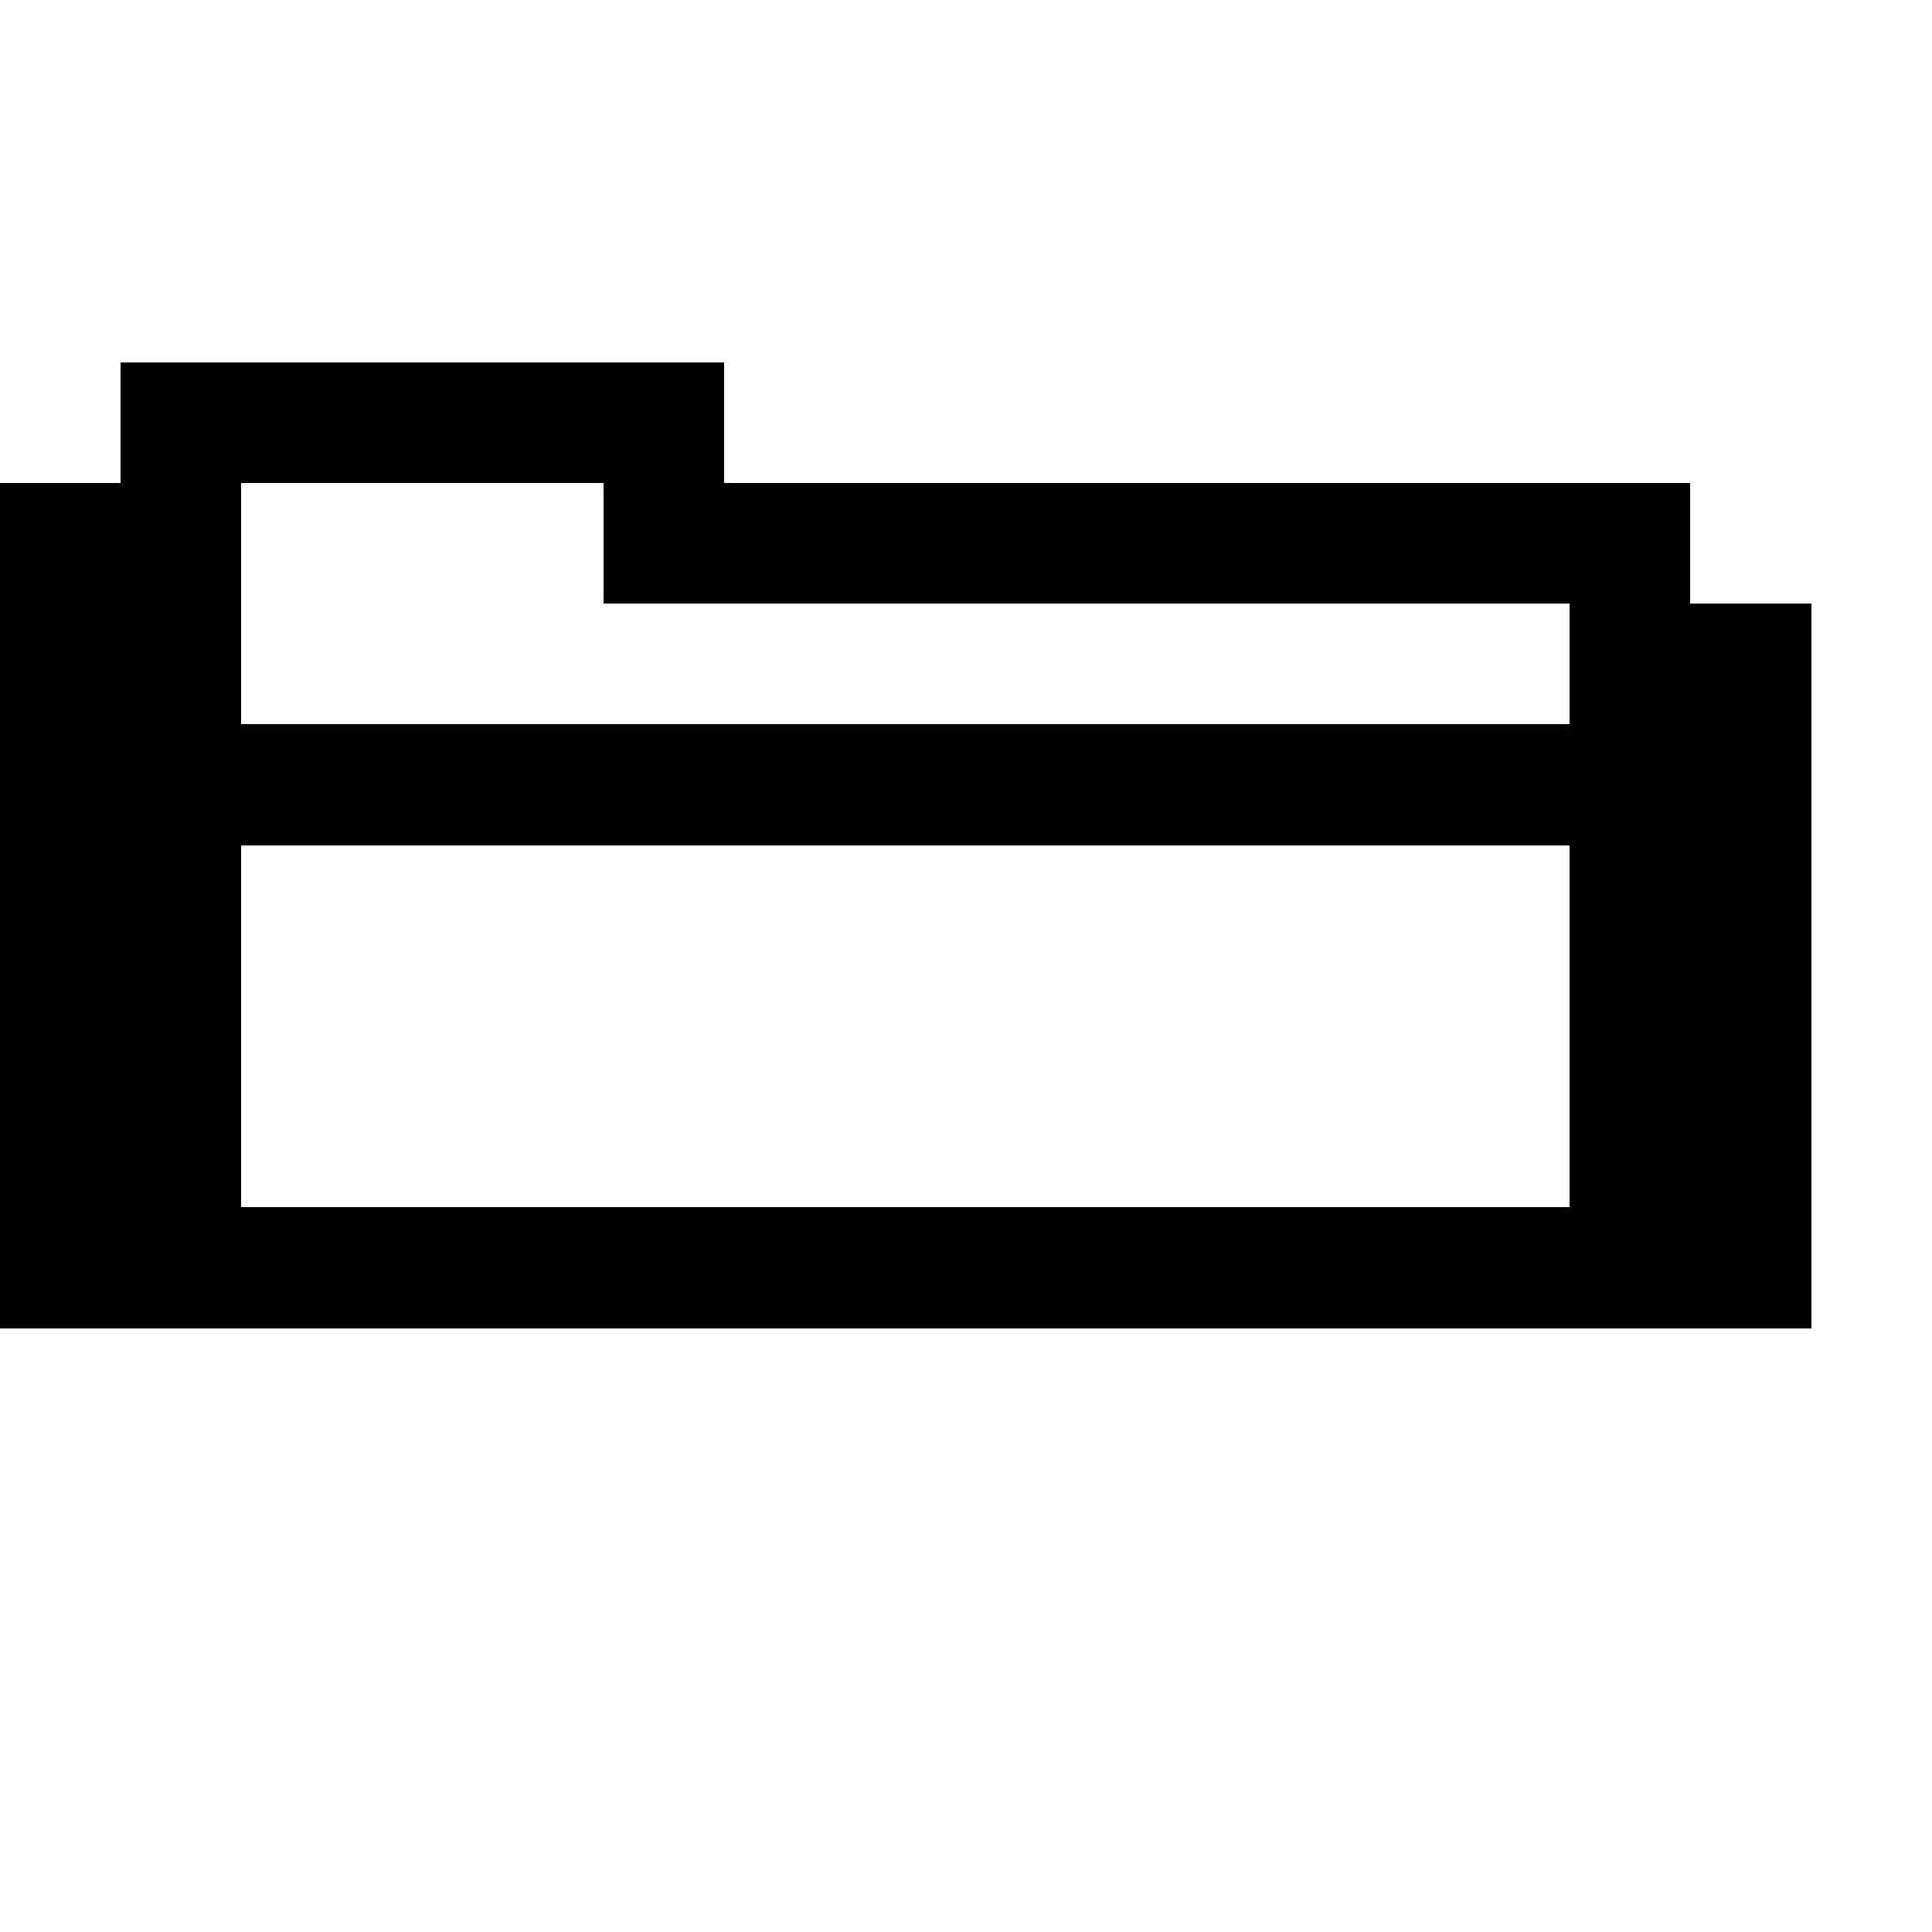
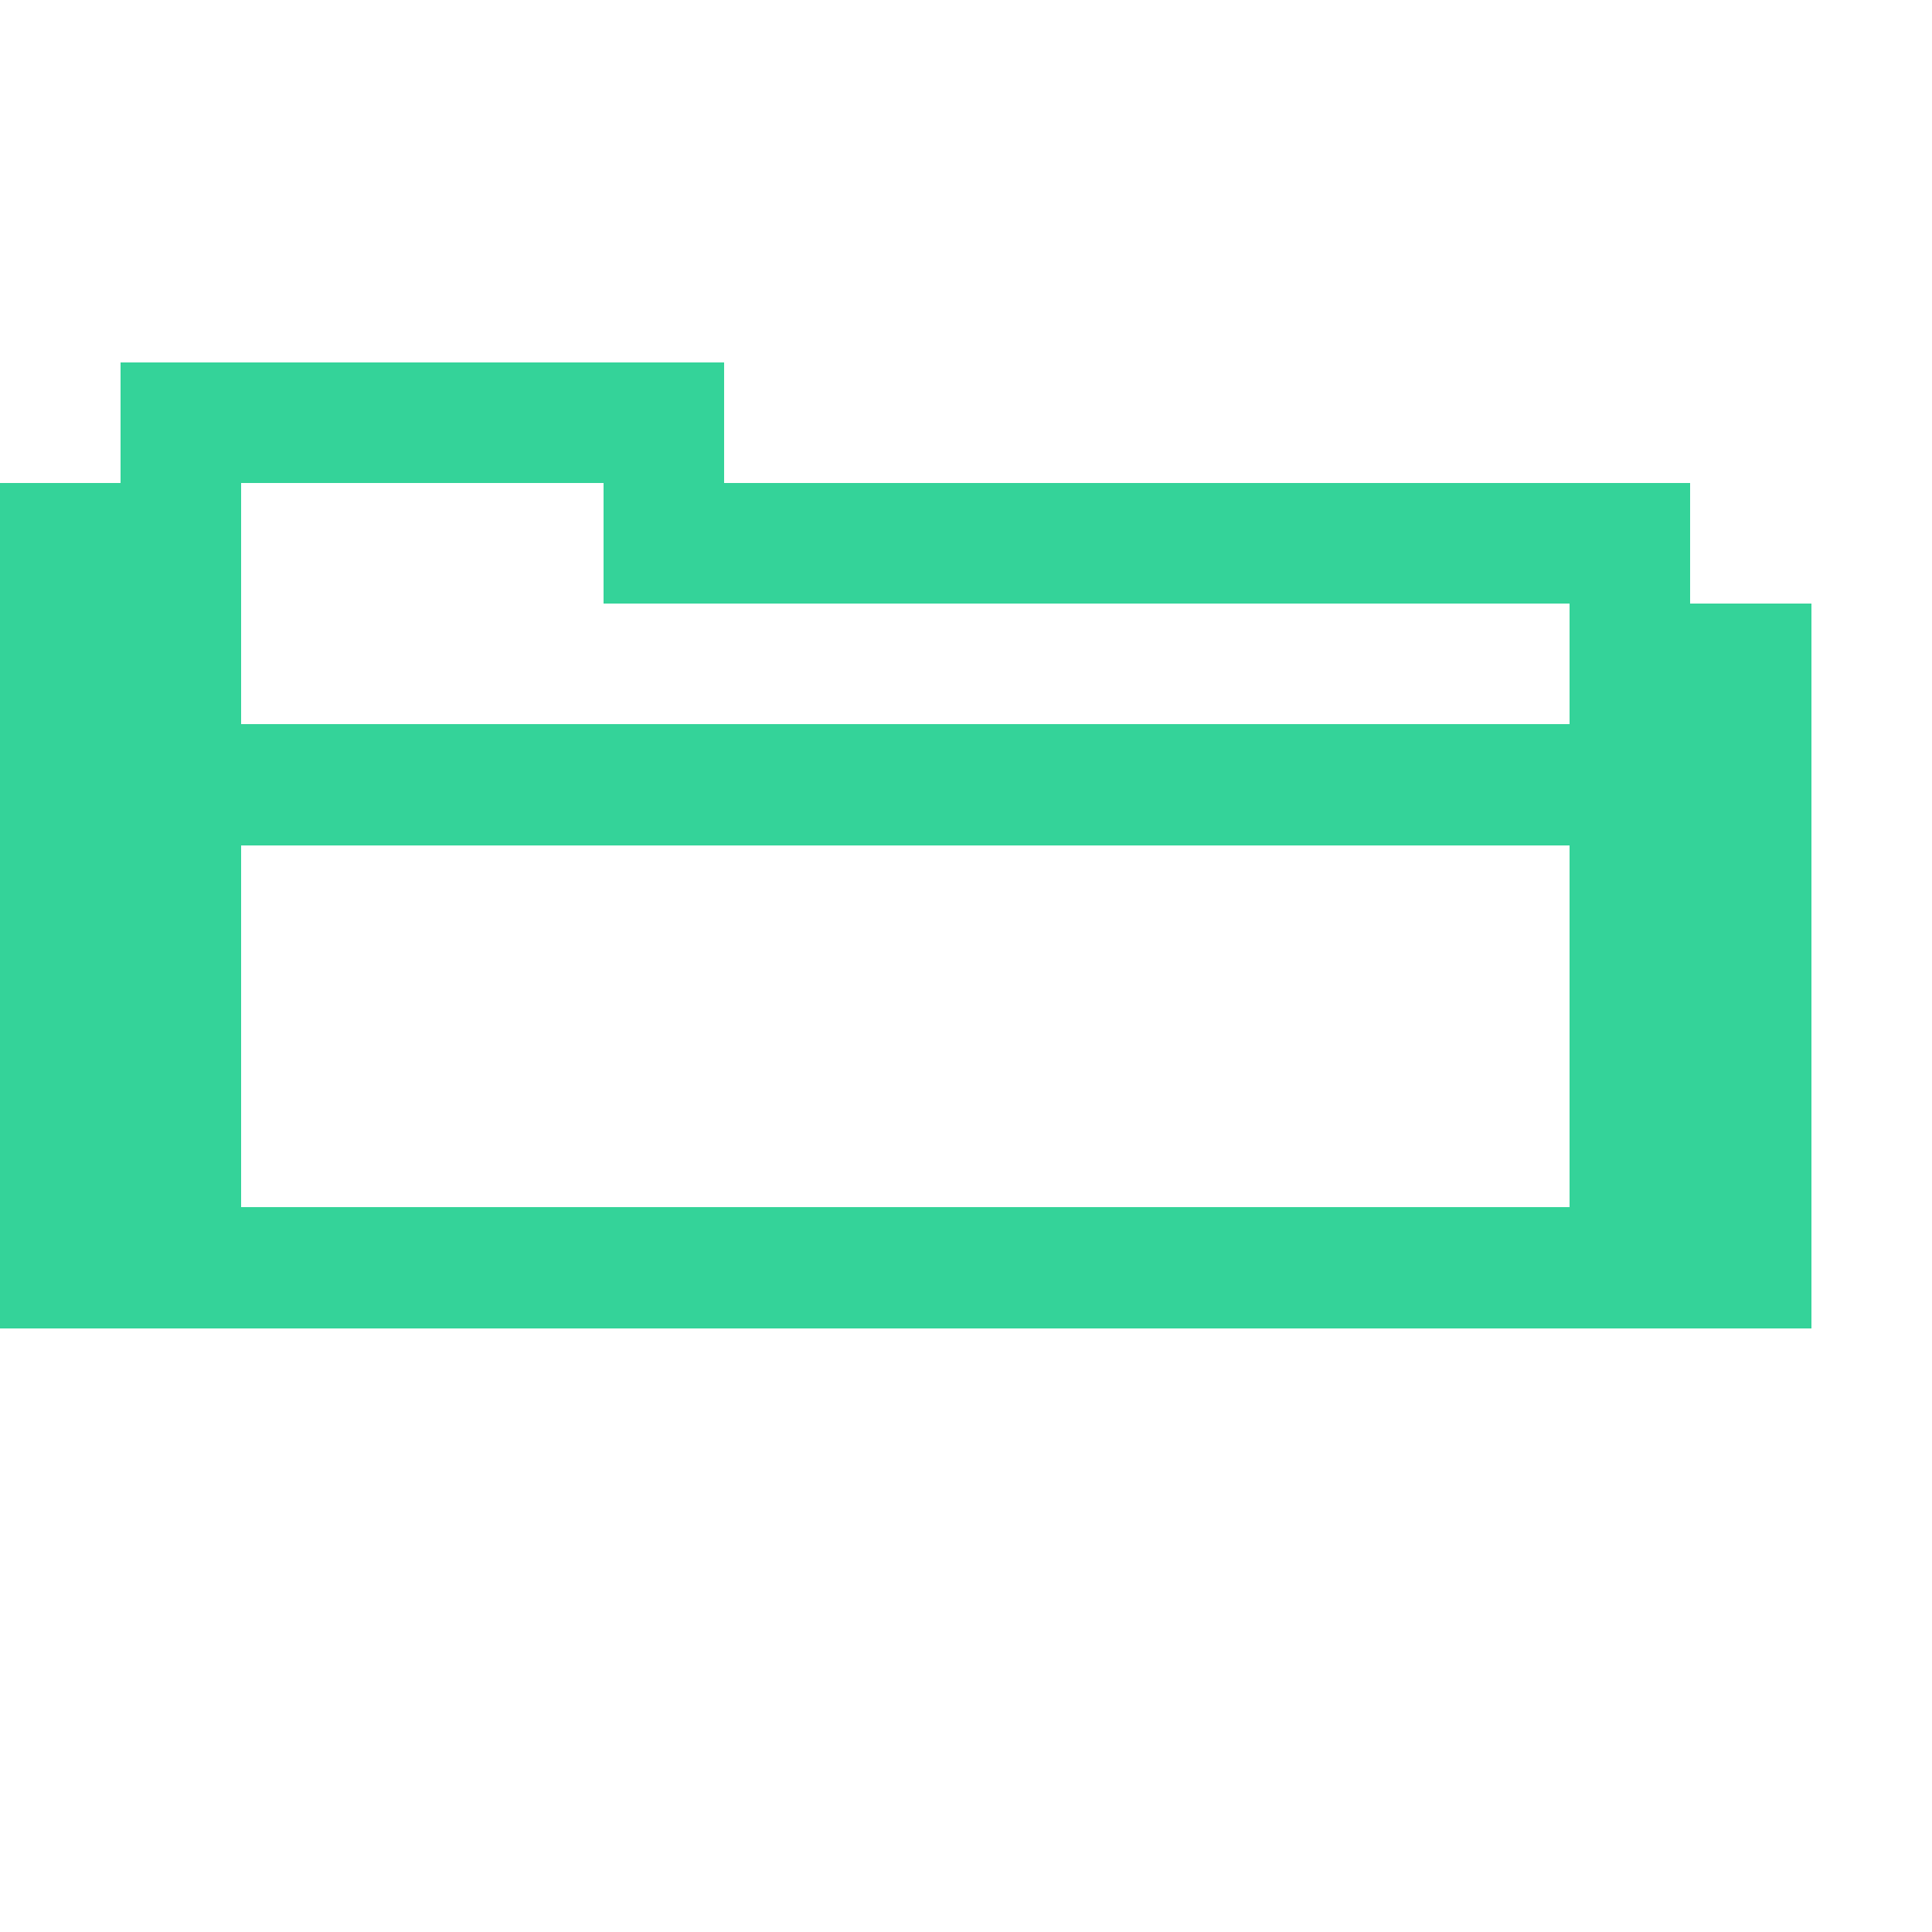
- <svg xmlns="http://www.w3.org/2000/svg" viewBox="0 0 16 16" fill="currentColor" shape-rendering="crispEdges">
+ <svg xmlns="http://www.w3.org/2000/svg" viewBox="0 0 16 16" fill="#34D399" shape-rendering="crispEdges">
  <rect x="1" y="3" width="1" height="1" />
  <rect x="2" y="3" width="1" height="1" />
  <rect x="3" y="3" width="1" height="1" />
  <rect x="4" y="3" width="1" height="1" />
  <rect x="5" y="3" width="1" height="1" />
  <rect x="0" y="4" width="1" height="1" />
  <rect x="1" y="4" width="1" height="1" />
  <rect x="5" y="4" width="1" height="1" />
  <rect x="6" y="4" width="1" height="1" />
  <rect x="7" y="4" width="1" height="1" />
  <rect x="8" y="4" width="1" height="1" />
  <rect x="9" y="4" width="1" height="1" />
  <rect x="10" y="4" width="1" height="1" />
  <rect x="11" y="4" width="1" height="1" />
  <rect x="12" y="4" width="1" height="1" />
  <rect x="13" y="4" width="1" height="1" />
  <rect x="0" y="5" width="1" height="1" />
  <rect x="1" y="5" width="1" height="1" />
  <rect x="13" y="5" width="1" height="1" />
  <rect x="14" y="5" width="1" height="1" />
  <rect x="0" y="6" width="1" height="1" />
  <rect x="1" y="6" width="1" height="1" />
  <rect x="2" y="6" width="1" height="1" />
  <rect x="3" y="6" width="1" height="1" />
  <rect x="4" y="6" width="1" height="1" />
  <rect x="5" y="6" width="1" height="1" />
  <rect x="6" y="6" width="1" height="1" />
  <rect x="7" y="6" width="1" height="1" />
  <rect x="8" y="6" width="1" height="1" />
  <rect x="9" y="6" width="1" height="1" />
  <rect x="10" y="6" width="1" height="1" />
  <rect x="11" y="6" width="1" height="1" />
  <rect x="12" y="6" width="1" height="1" />
  <rect x="13" y="6" width="1" height="1" />
  <rect x="14" y="6" width="1" height="1" />
  <rect x="0" y="7" width="1" height="1" />
  <rect x="1" y="7" width="1" height="1" />
  <rect x="13" y="7" width="1" height="1" />
  <rect x="14" y="7" width="1" height="1" />
  <rect x="0" y="8" width="1" height="1" />
  <rect x="1" y="8" width="1" height="1" />
  <rect x="13" y="8" width="1" height="1" />
  <rect x="14" y="8" width="1" height="1" />
  <rect x="0" y="9" width="1" height="1" />
  <rect x="1" y="9" width="1" height="1" />
  <rect x="13" y="9" width="1" height="1" />
  <rect x="14" y="9" width="1" height="1" />
  <rect x="0" y="10" width="1" height="1" />
  <rect x="1" y="10" width="1" height="1" />
  <rect x="2" y="10" width="1" height="1" />
  <rect x="3" y="10" width="1" height="1" />
  <rect x="4" y="10" width="1" height="1" />
  <rect x="5" y="10" width="1" height="1" />
  <rect x="6" y="10" width="1" height="1" />
  <rect x="7" y="10" width="1" height="1" />
  <rect x="8" y="10" width="1" height="1" />
  <rect x="9" y="10" width="1" height="1" />
  <rect x="10" y="10" width="1" height="1" />
  <rect x="11" y="10" width="1" height="1" />
  <rect x="12" y="10" width="1" height="1" />
  <rect x="13" y="10" width="1" height="1" />
  <rect x="14" y="10" width="1" height="1" />
</svg>
